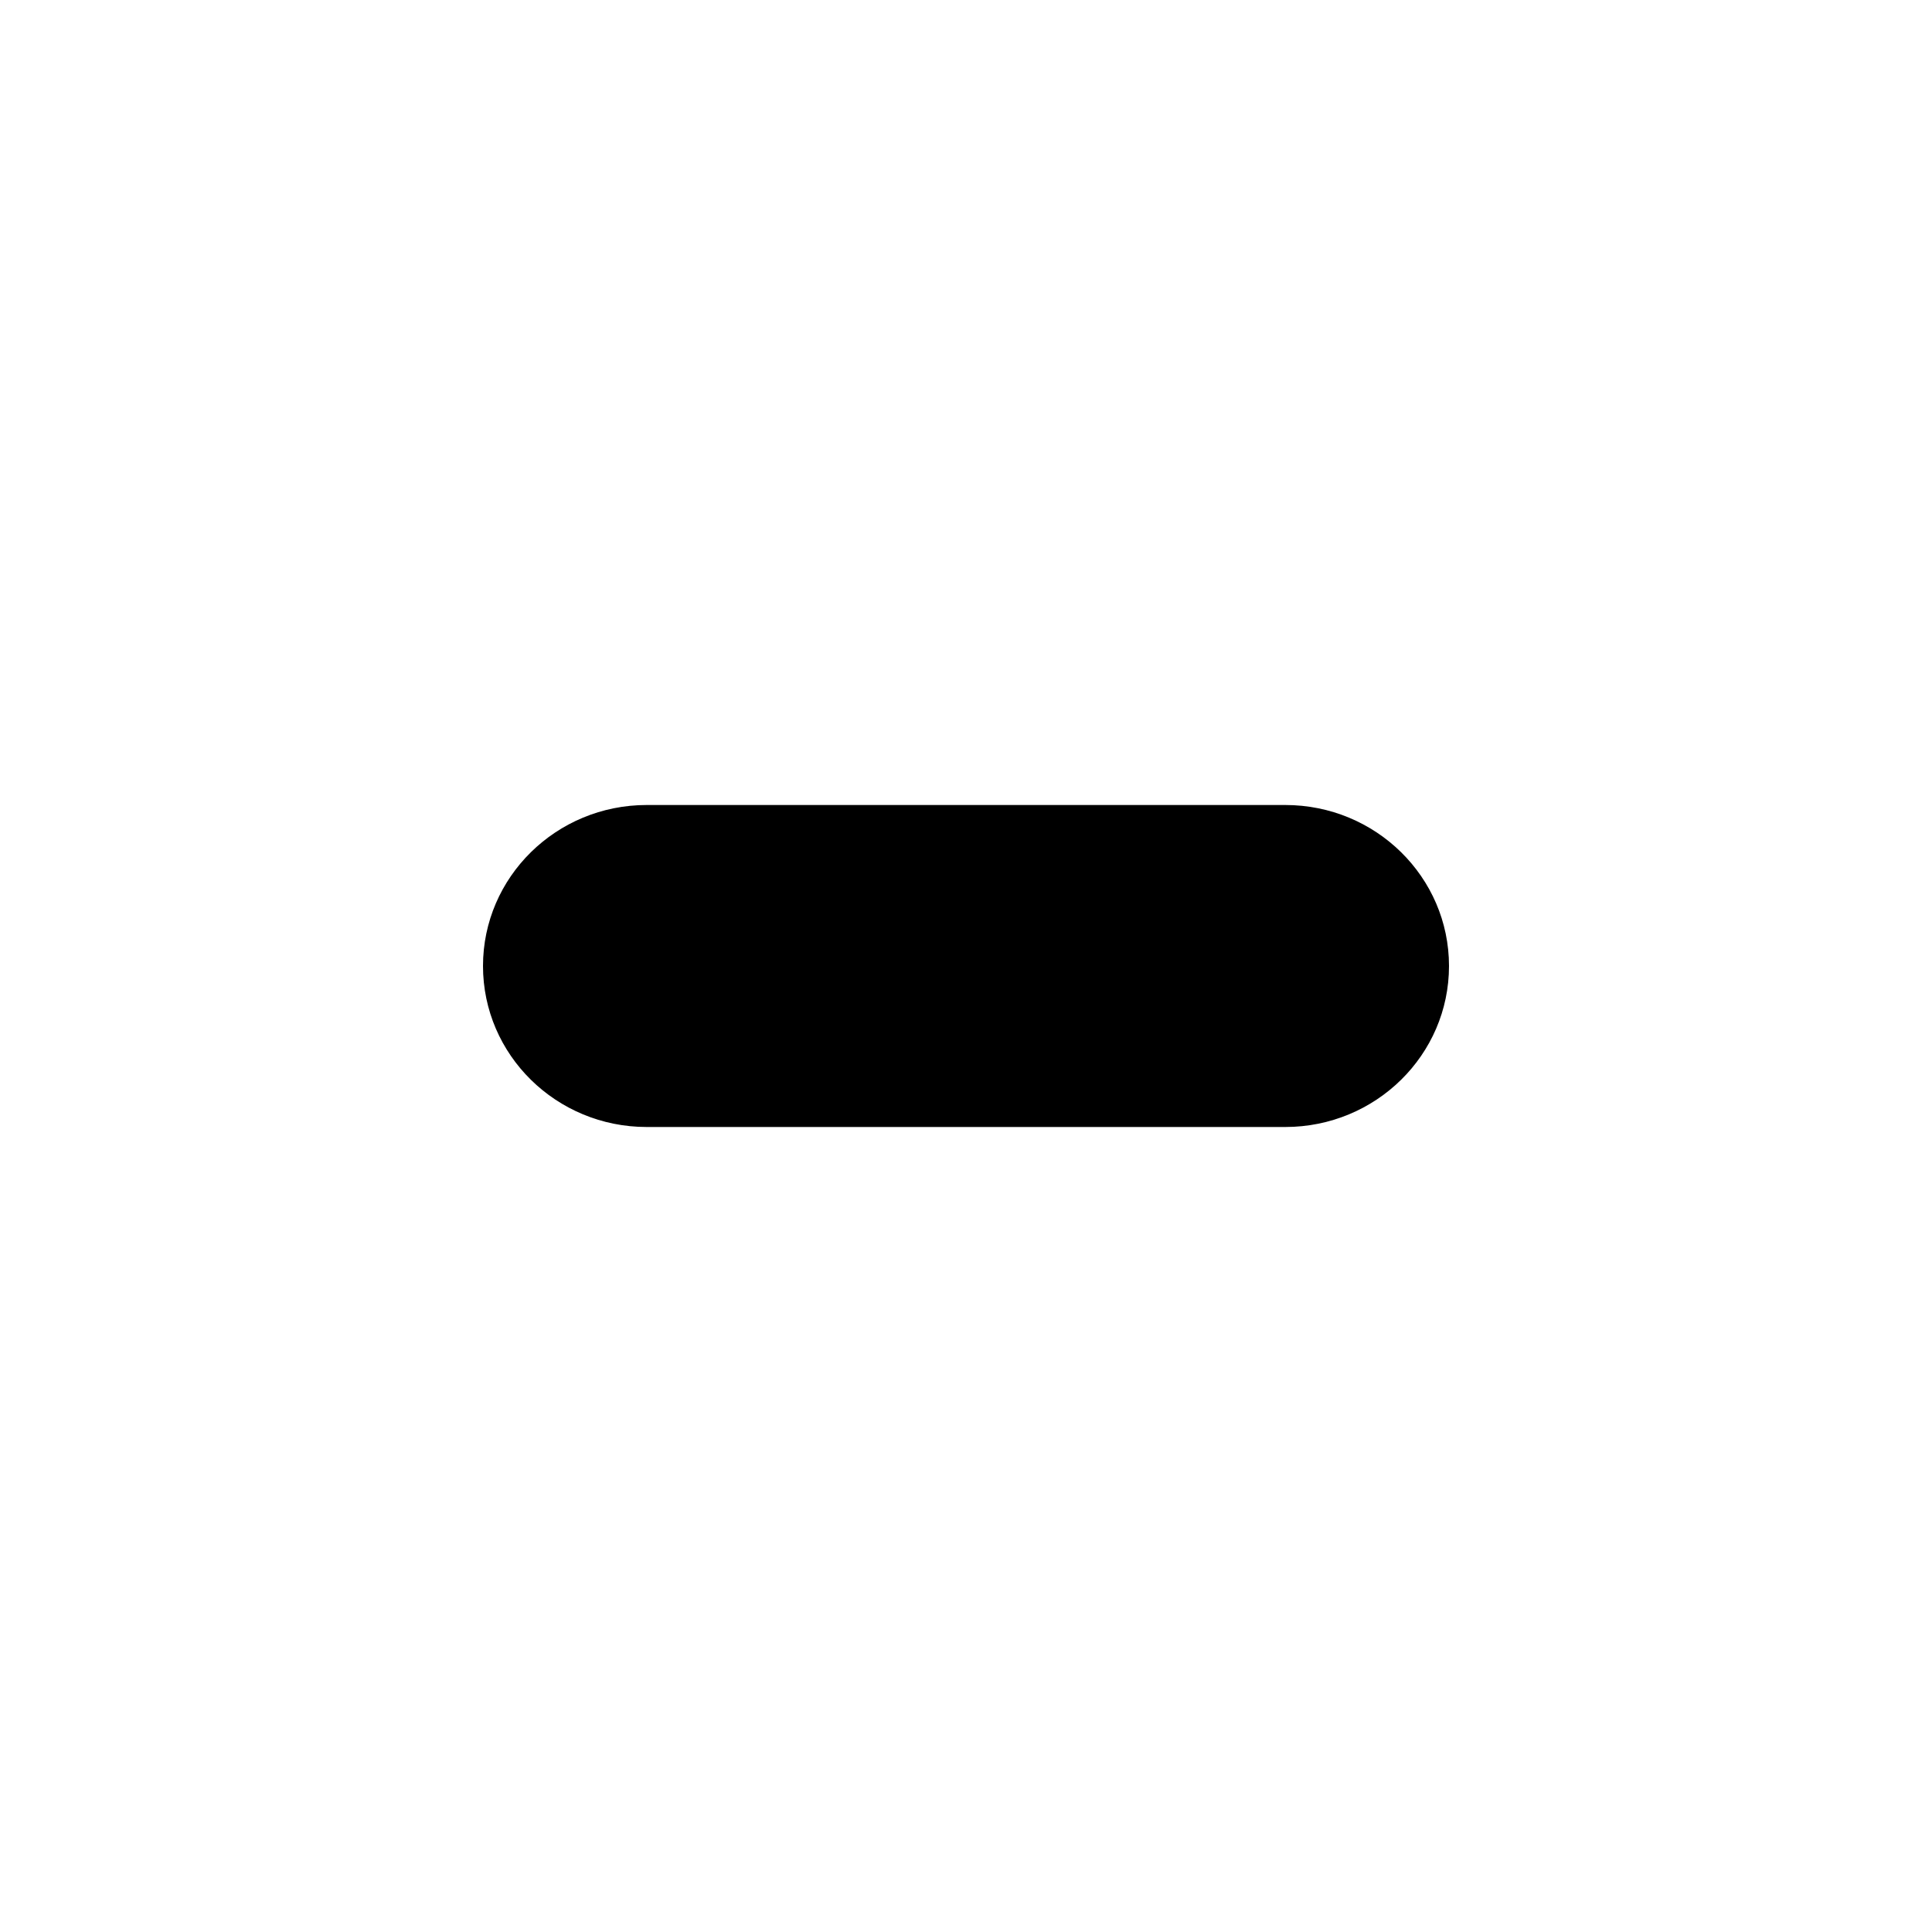
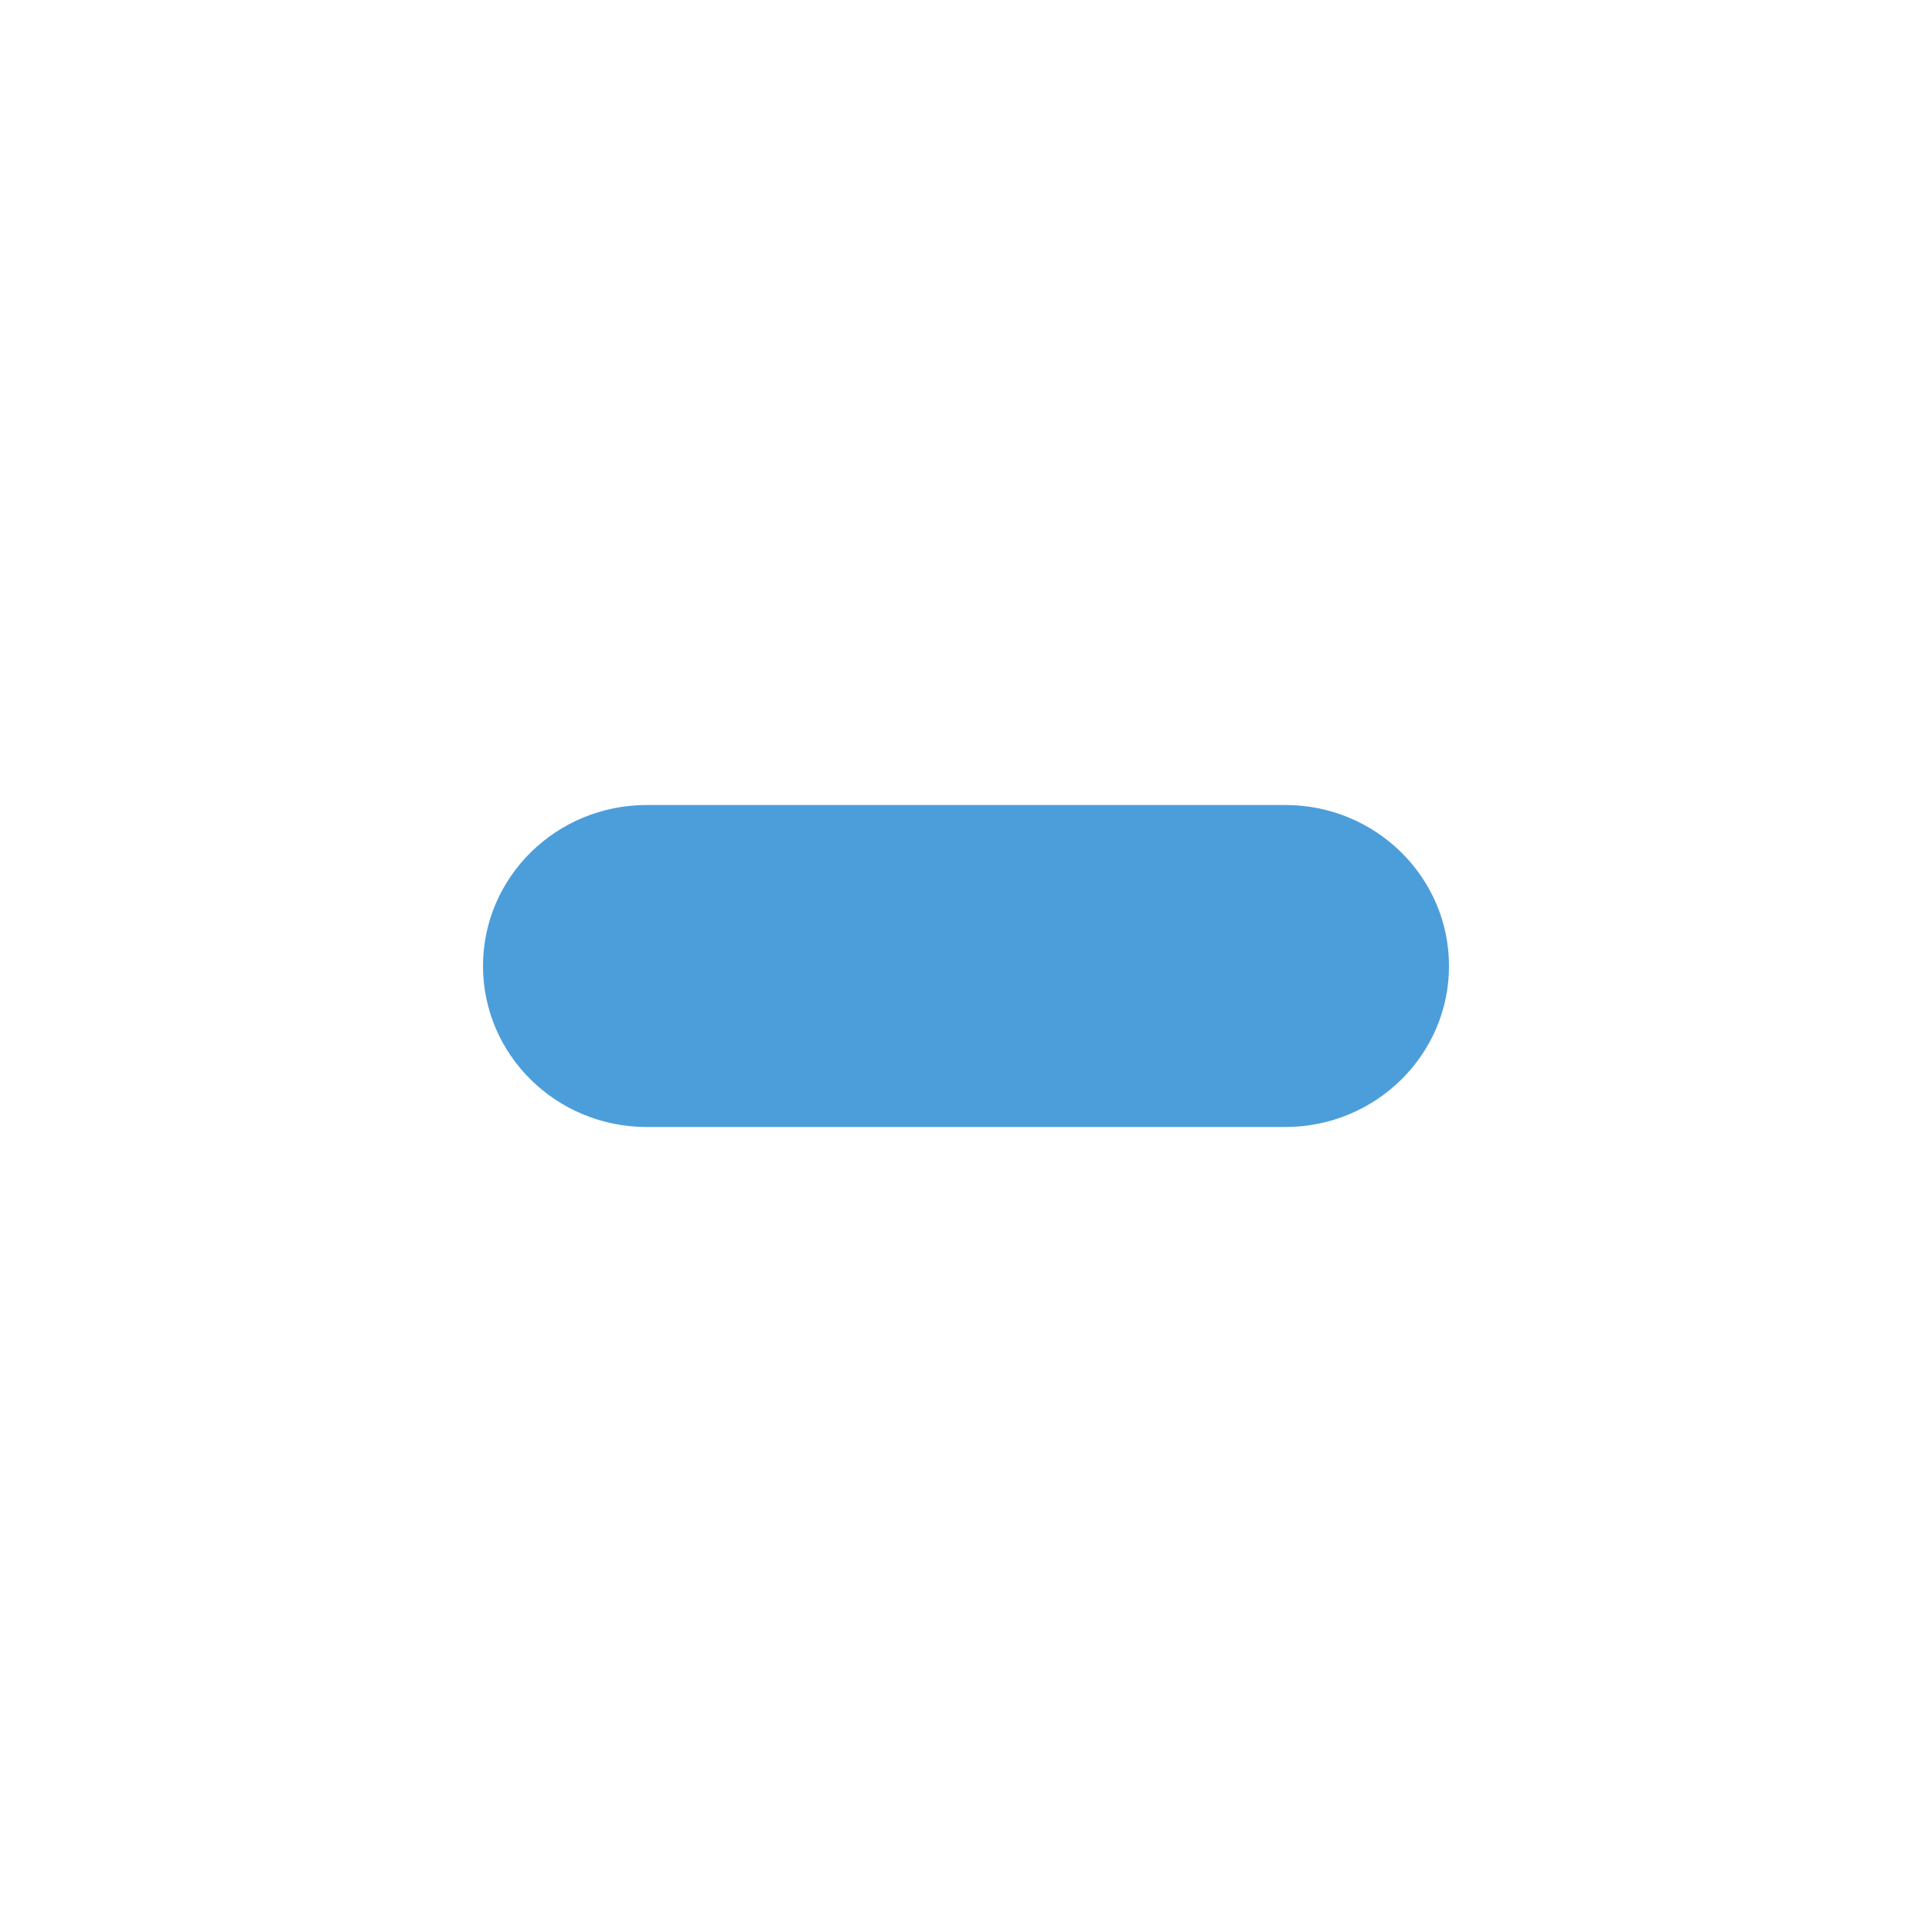
<svg xmlns="http://www.w3.org/2000/svg" width="12" height="12" id="svg27352" version="1.1">
  <defs id="defs27354" />
  <g id="layer1" transform="translate(0,-4)">
-     <rect style="color:#000000;fill:#000000;fill-opacity:1;fill-rule:nonzero;stroke:none;stroke-width:1;marker:none;visibility:visible;display:inline;overflow:visible;enable-background:accumulate" id="rect5494" width="6" height="2" x="3" y="9" rx="1.017" ry="1" />
+     <rect style="color:#000000;fill:#4c9edb;fill-opacity:1;fill-rule:nonzero;stroke:none;stroke-width:1;marker:none;visibility:visible;display:inline;overflow:visible;enable-background:accumulate" id="rect5494" width="6" height="2" x="3" y="9" rx="1.017" ry="1" />
  </g>
</svg>
